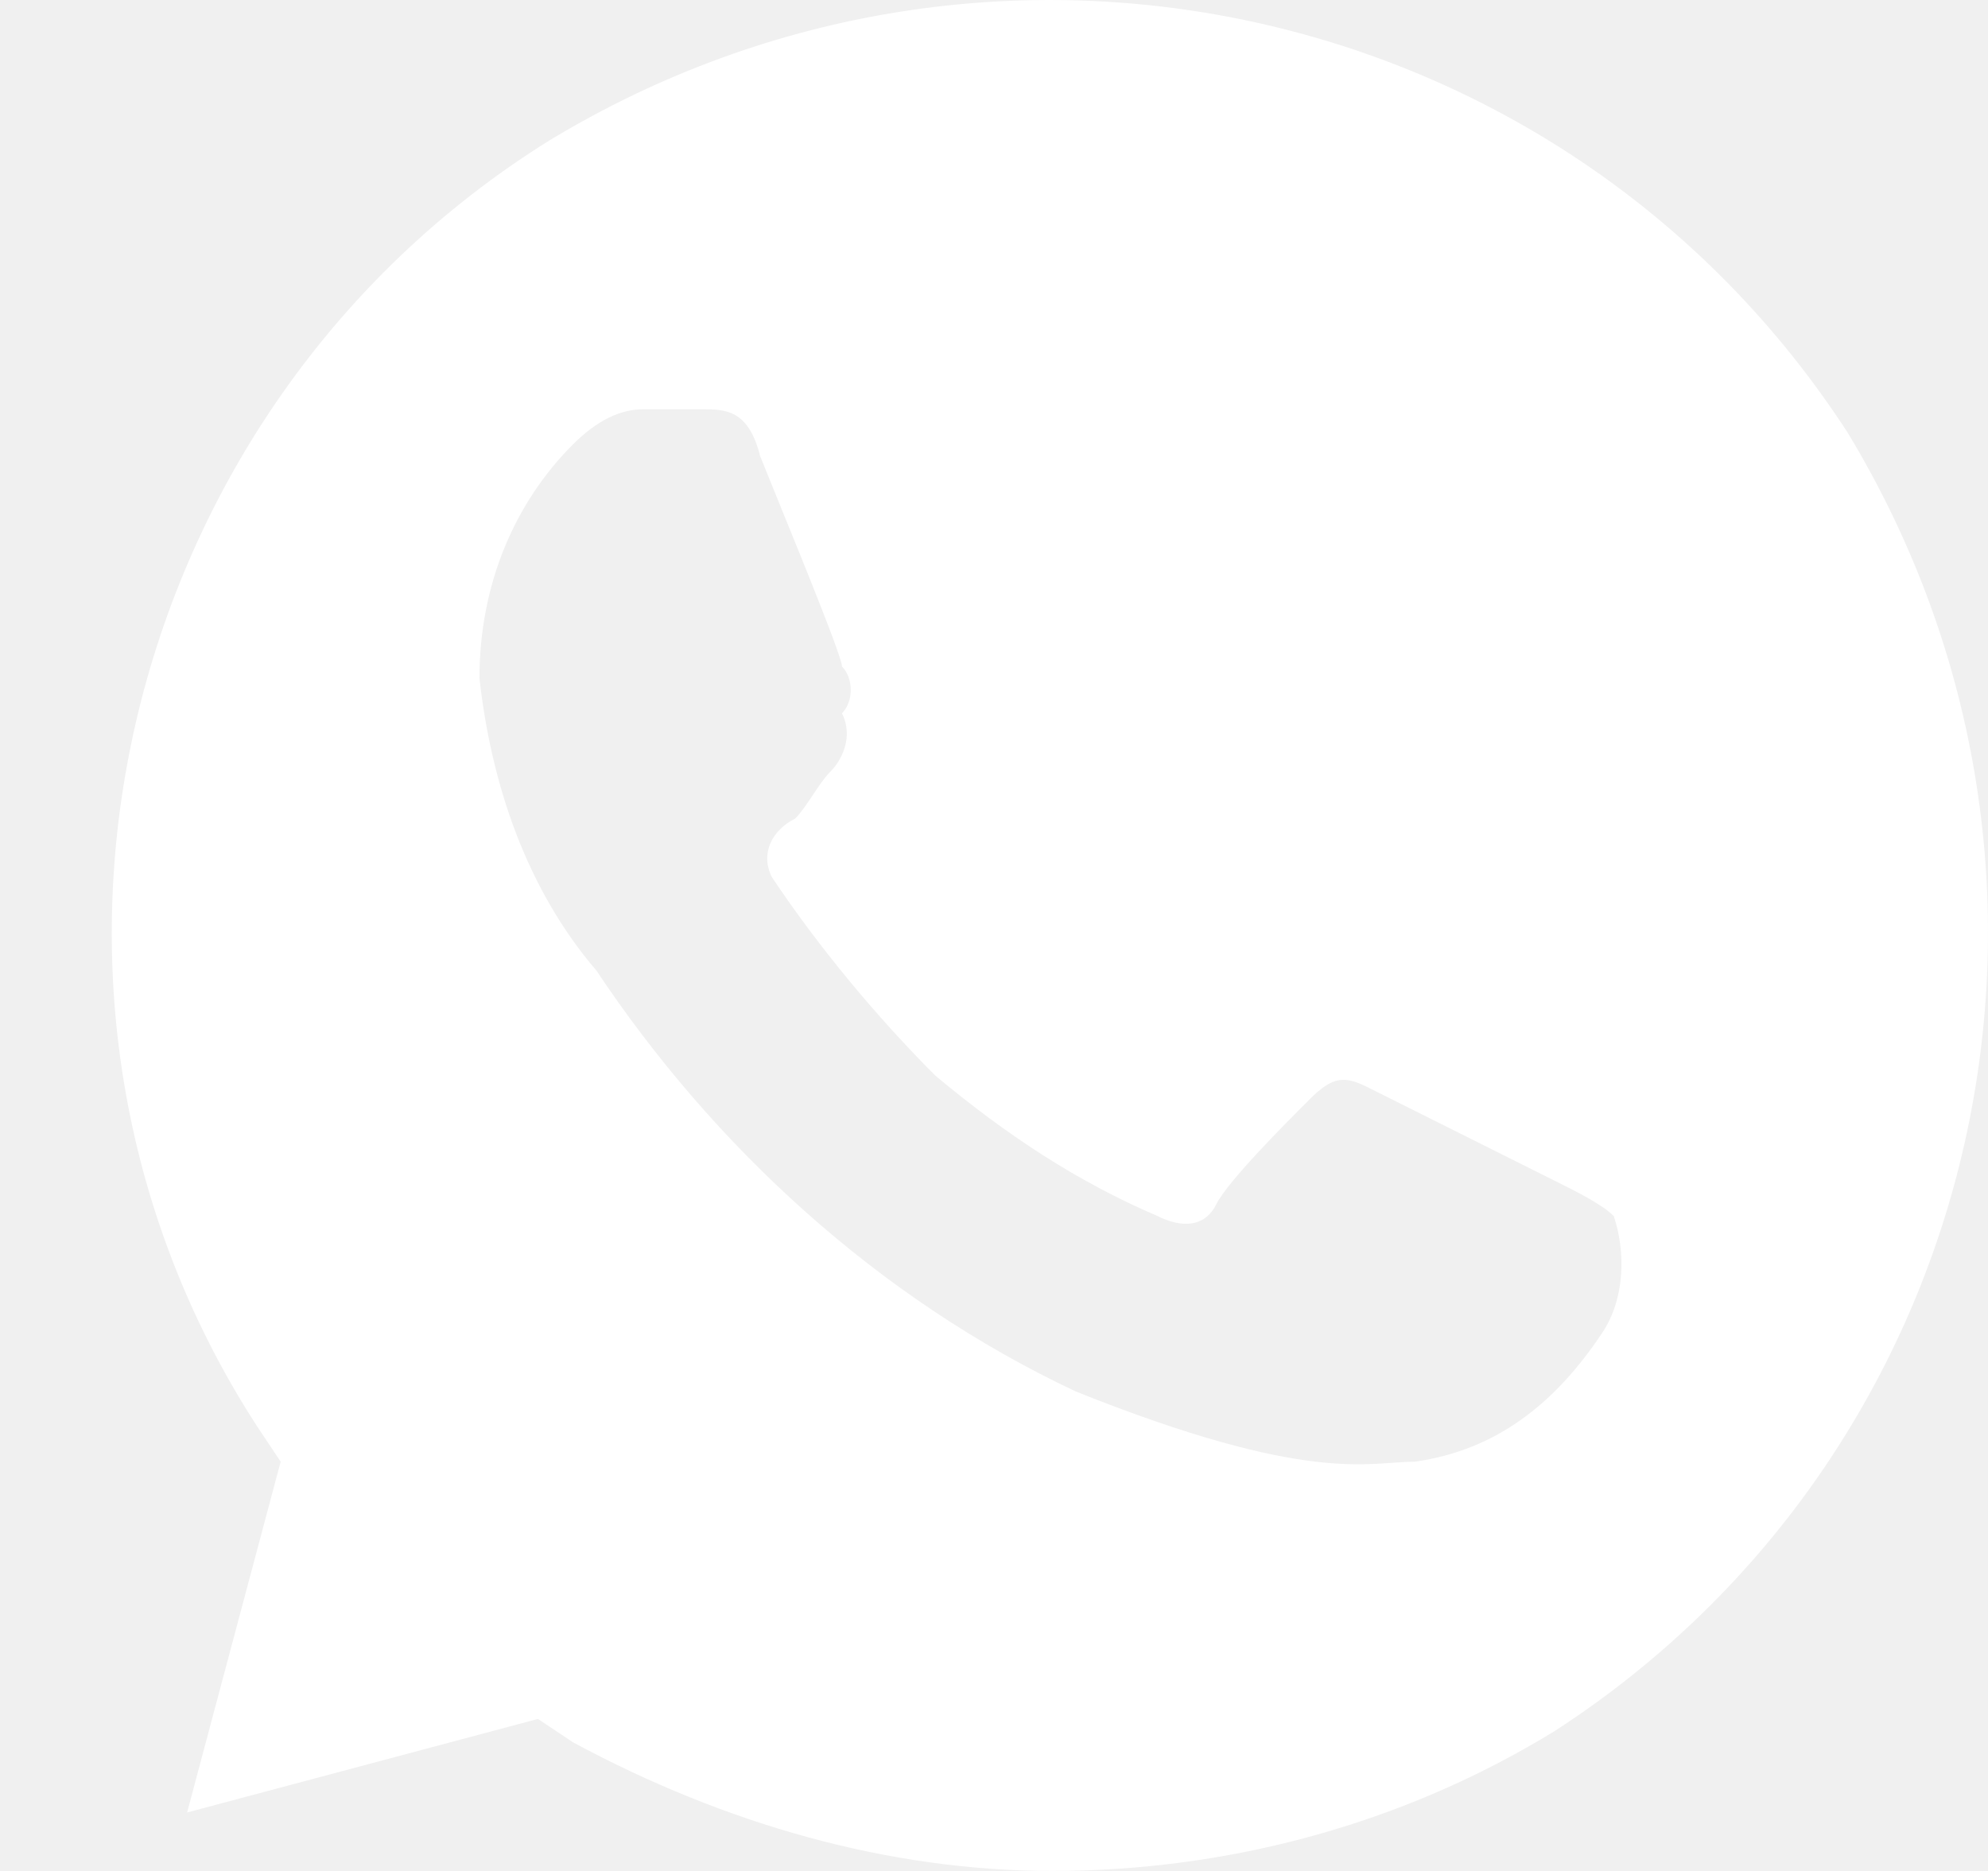
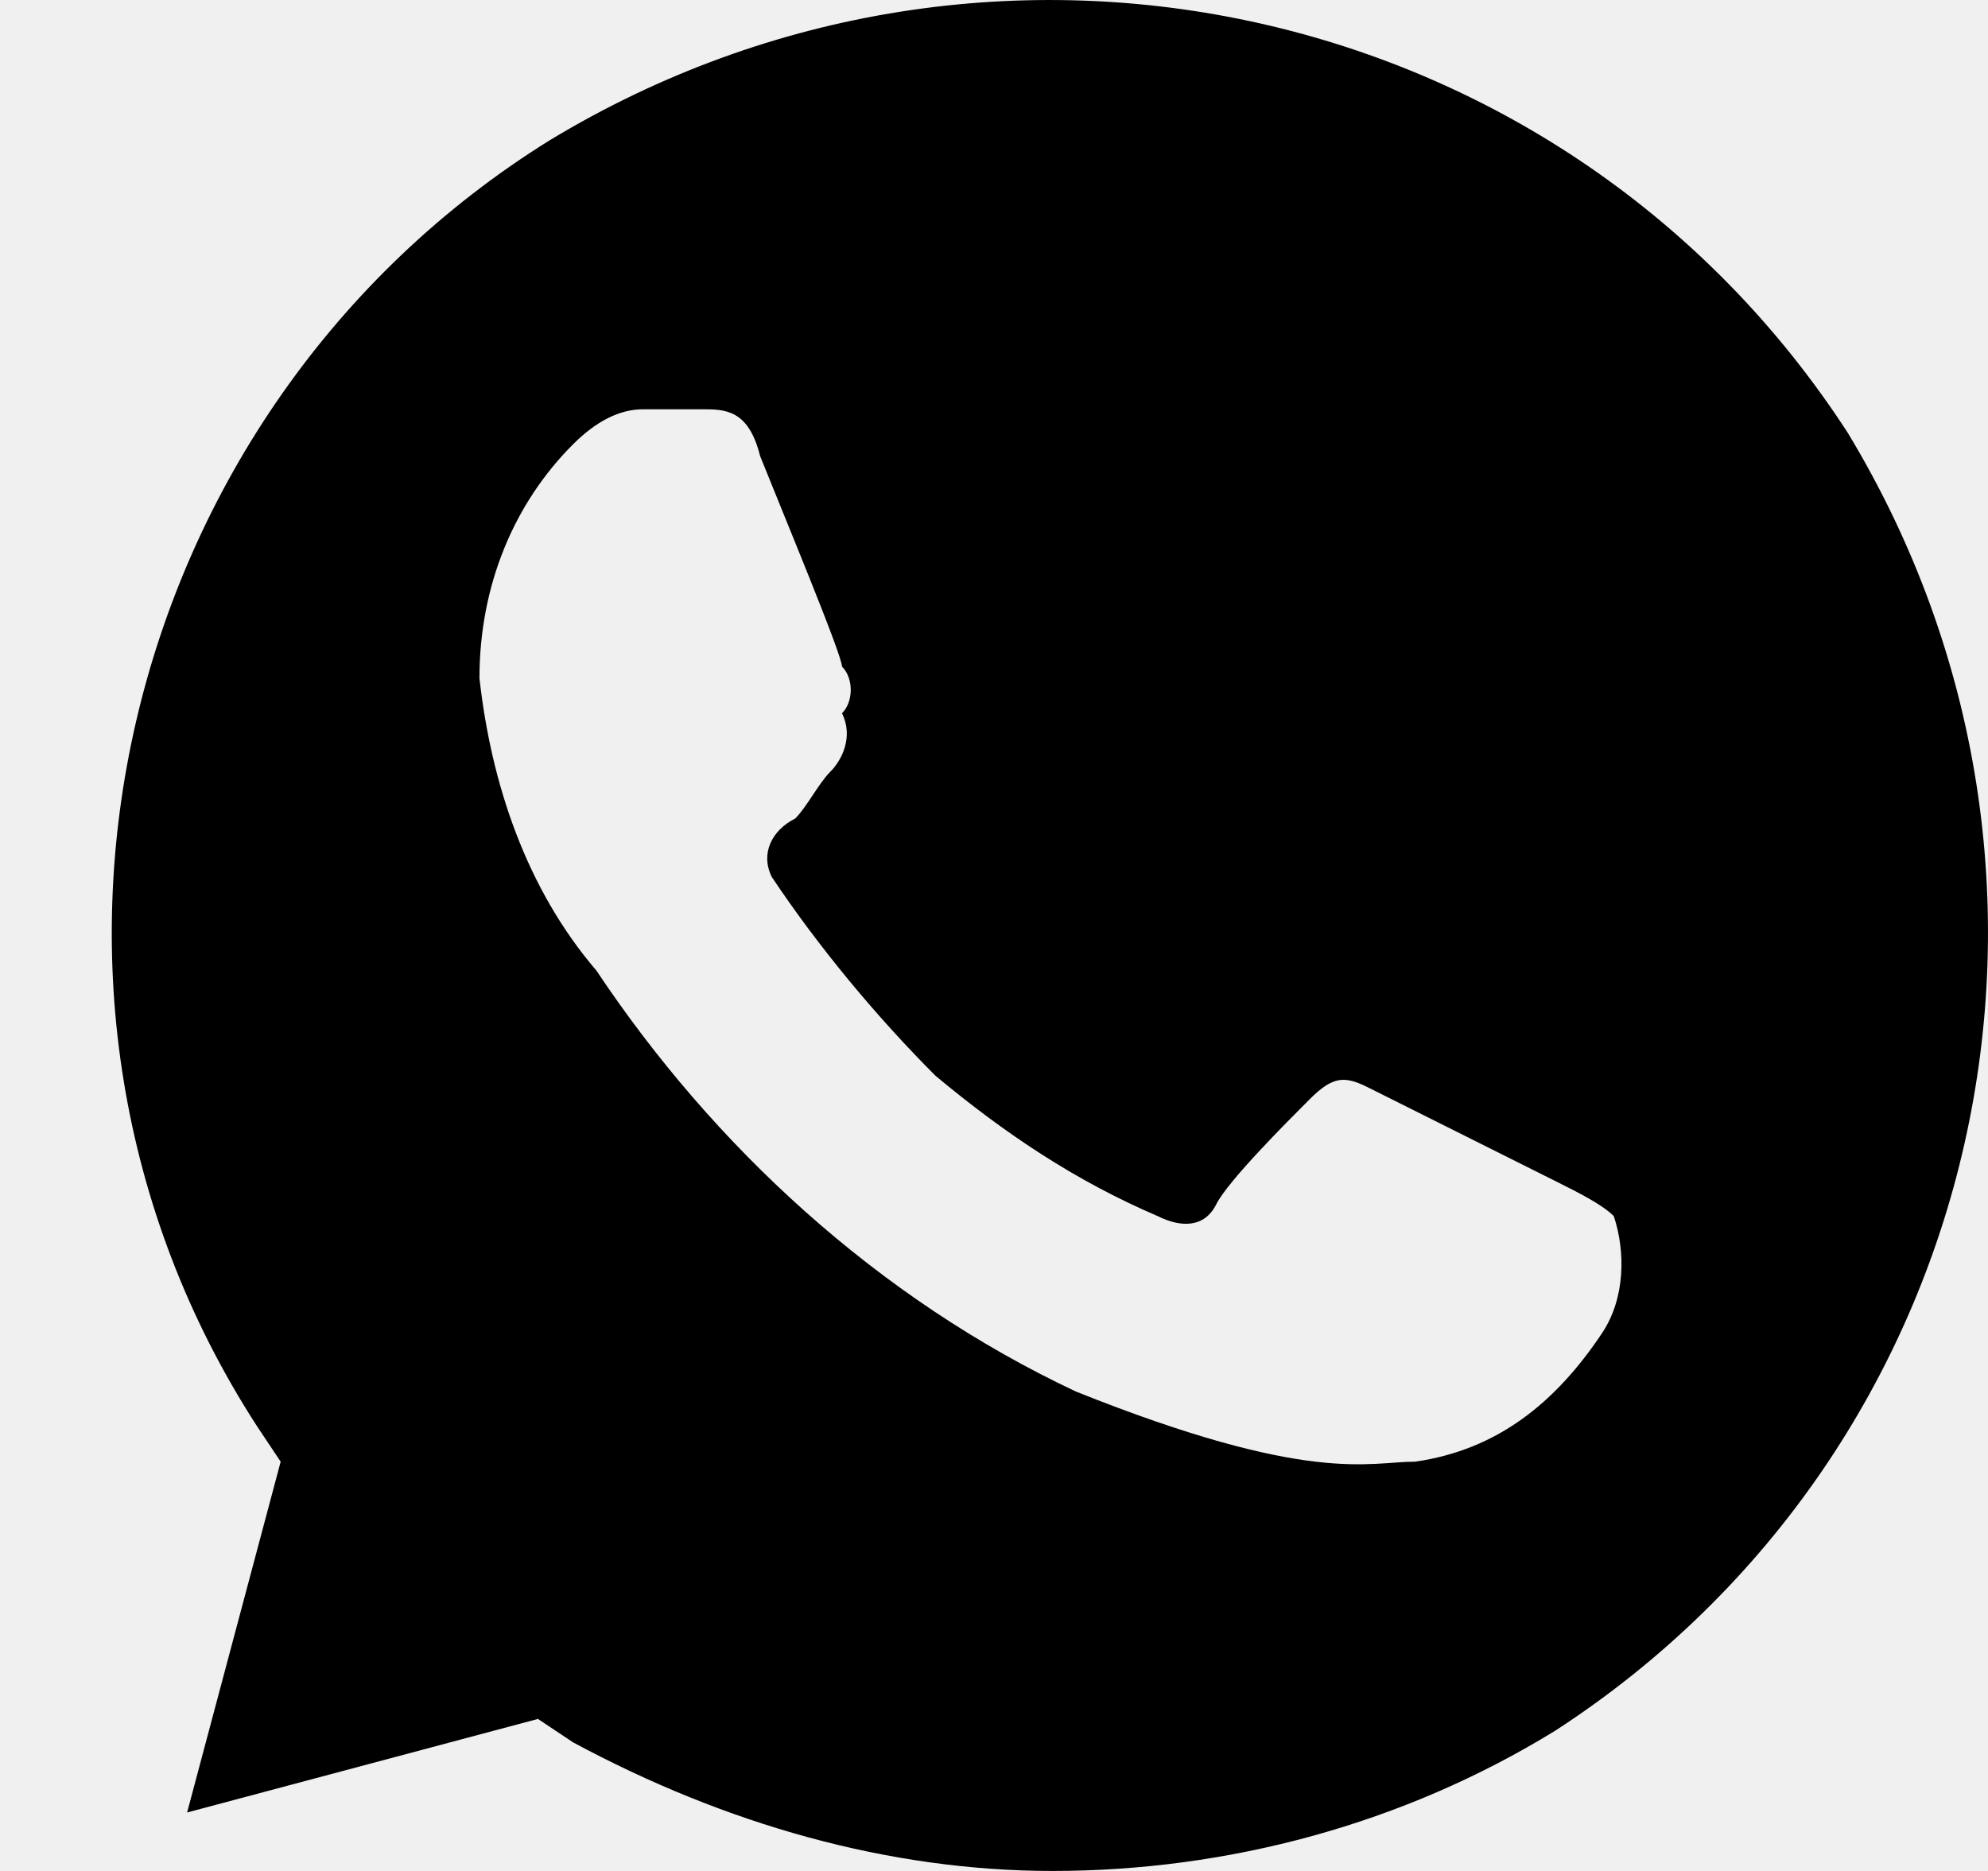
- <svg xmlns="http://www.w3.org/2000/svg" width="17" height="16" viewBox="0 0 17 16" fill="none">
-   <path d="M15.8 3.7C13.4 -2.38419e-07 8.5 -1.1 4.7 1.2C1 3.5 -0.2 8.5 2.2 12.2L2.4 12.5L1.6 15.5L4.6 14.7L4.9 14.9C6.2 15.6 7.6 16 9 16C10.5 16 12 15.6 13.3 14.8C17 12.4 18.1 7.5 15.8 3.7ZM13.7 11.4C13.3 12 12.8 12.4 12.1 12.5C11.7 12.5 11.2 12.7 9.2 11.9C7.5 11.1 6.1 9.8 5.1 8.3C4.5 7.6 4.2 6.7 4.1 5.8C4.1 5 4.4 4.3 4.9 3.8C5.1 3.6 5.3 3.5 5.5 3.5H6C6.2 3.5 6.4 3.5 6.5 3.9C6.7 4.4 7.2 5.6 7.2 5.7C7.3 5.8 7.3 6 7.2 6.1C7.3 6.3 7.2 6.5 7.1 6.6C7 6.7 6.9 6.9 6.8 7C6.6 7.1 6.5 7.3 6.6 7.5C7 8.1 7.5 8.7 8 9.2C8.6 9.7 9.2 10.1 9.9 10.4C10.1 10.5 10.3 10.5 10.4 10.3C10.5 10.1 11 9.6 11.2 9.4C11.4 9.2 11.5 9.2 11.7 9.3L13.3 10.1C13.5 10.2 13.7 10.3 13.8 10.4C13.9 10.7 13.9 11.1 13.7 11.4Z" fill="white" />
+ <svg xmlns="http://www.w3.org/2000/svg" width="17" height="16" viewBox="0 0 17 16">
+   <path d="M15.8 3.7C13.4 0 8.5-1.1 4.7 1.2 1 3.5-.2 8.5 2.2 12.2l.2.3-.8 3 3-.8.3.2C6.2 15.6 7.6 16 9 16c1.5 0 3-.4 4.3-1.2 3.7-2.4 4.8-7.3 2.5-11.1zm-2.1 7.7c-.4.6-.9 1-1.6 1.1-.4 0-.9.2-2.9-.6-1.7-.8-3.1-2.1-4.1-3.6-.6-.7-.9-1.6-1-2.5 0-.8.3-1.5.8-2 .2-.2.4-.3.6-.3H6c.2 0 .4 0 .5.4.2.5.7 1.7.7 1.8.1.1.1.3 0 .4.1.2 0 .4-.1.5-.1.1-.2.3-.3.4-.2.1-.3.3-.2.5.4.6.9 1.2 1.4 1.7.6.5 1.2.9 1.9 1.2.2.1.4.1.5-.1.1-.2.6-.7.8-.9.2-.2.3-.2.5-.1l1.6.8c.2.1.4.2.5.3.1.3.1.7-.1 1z" />
</svg>
